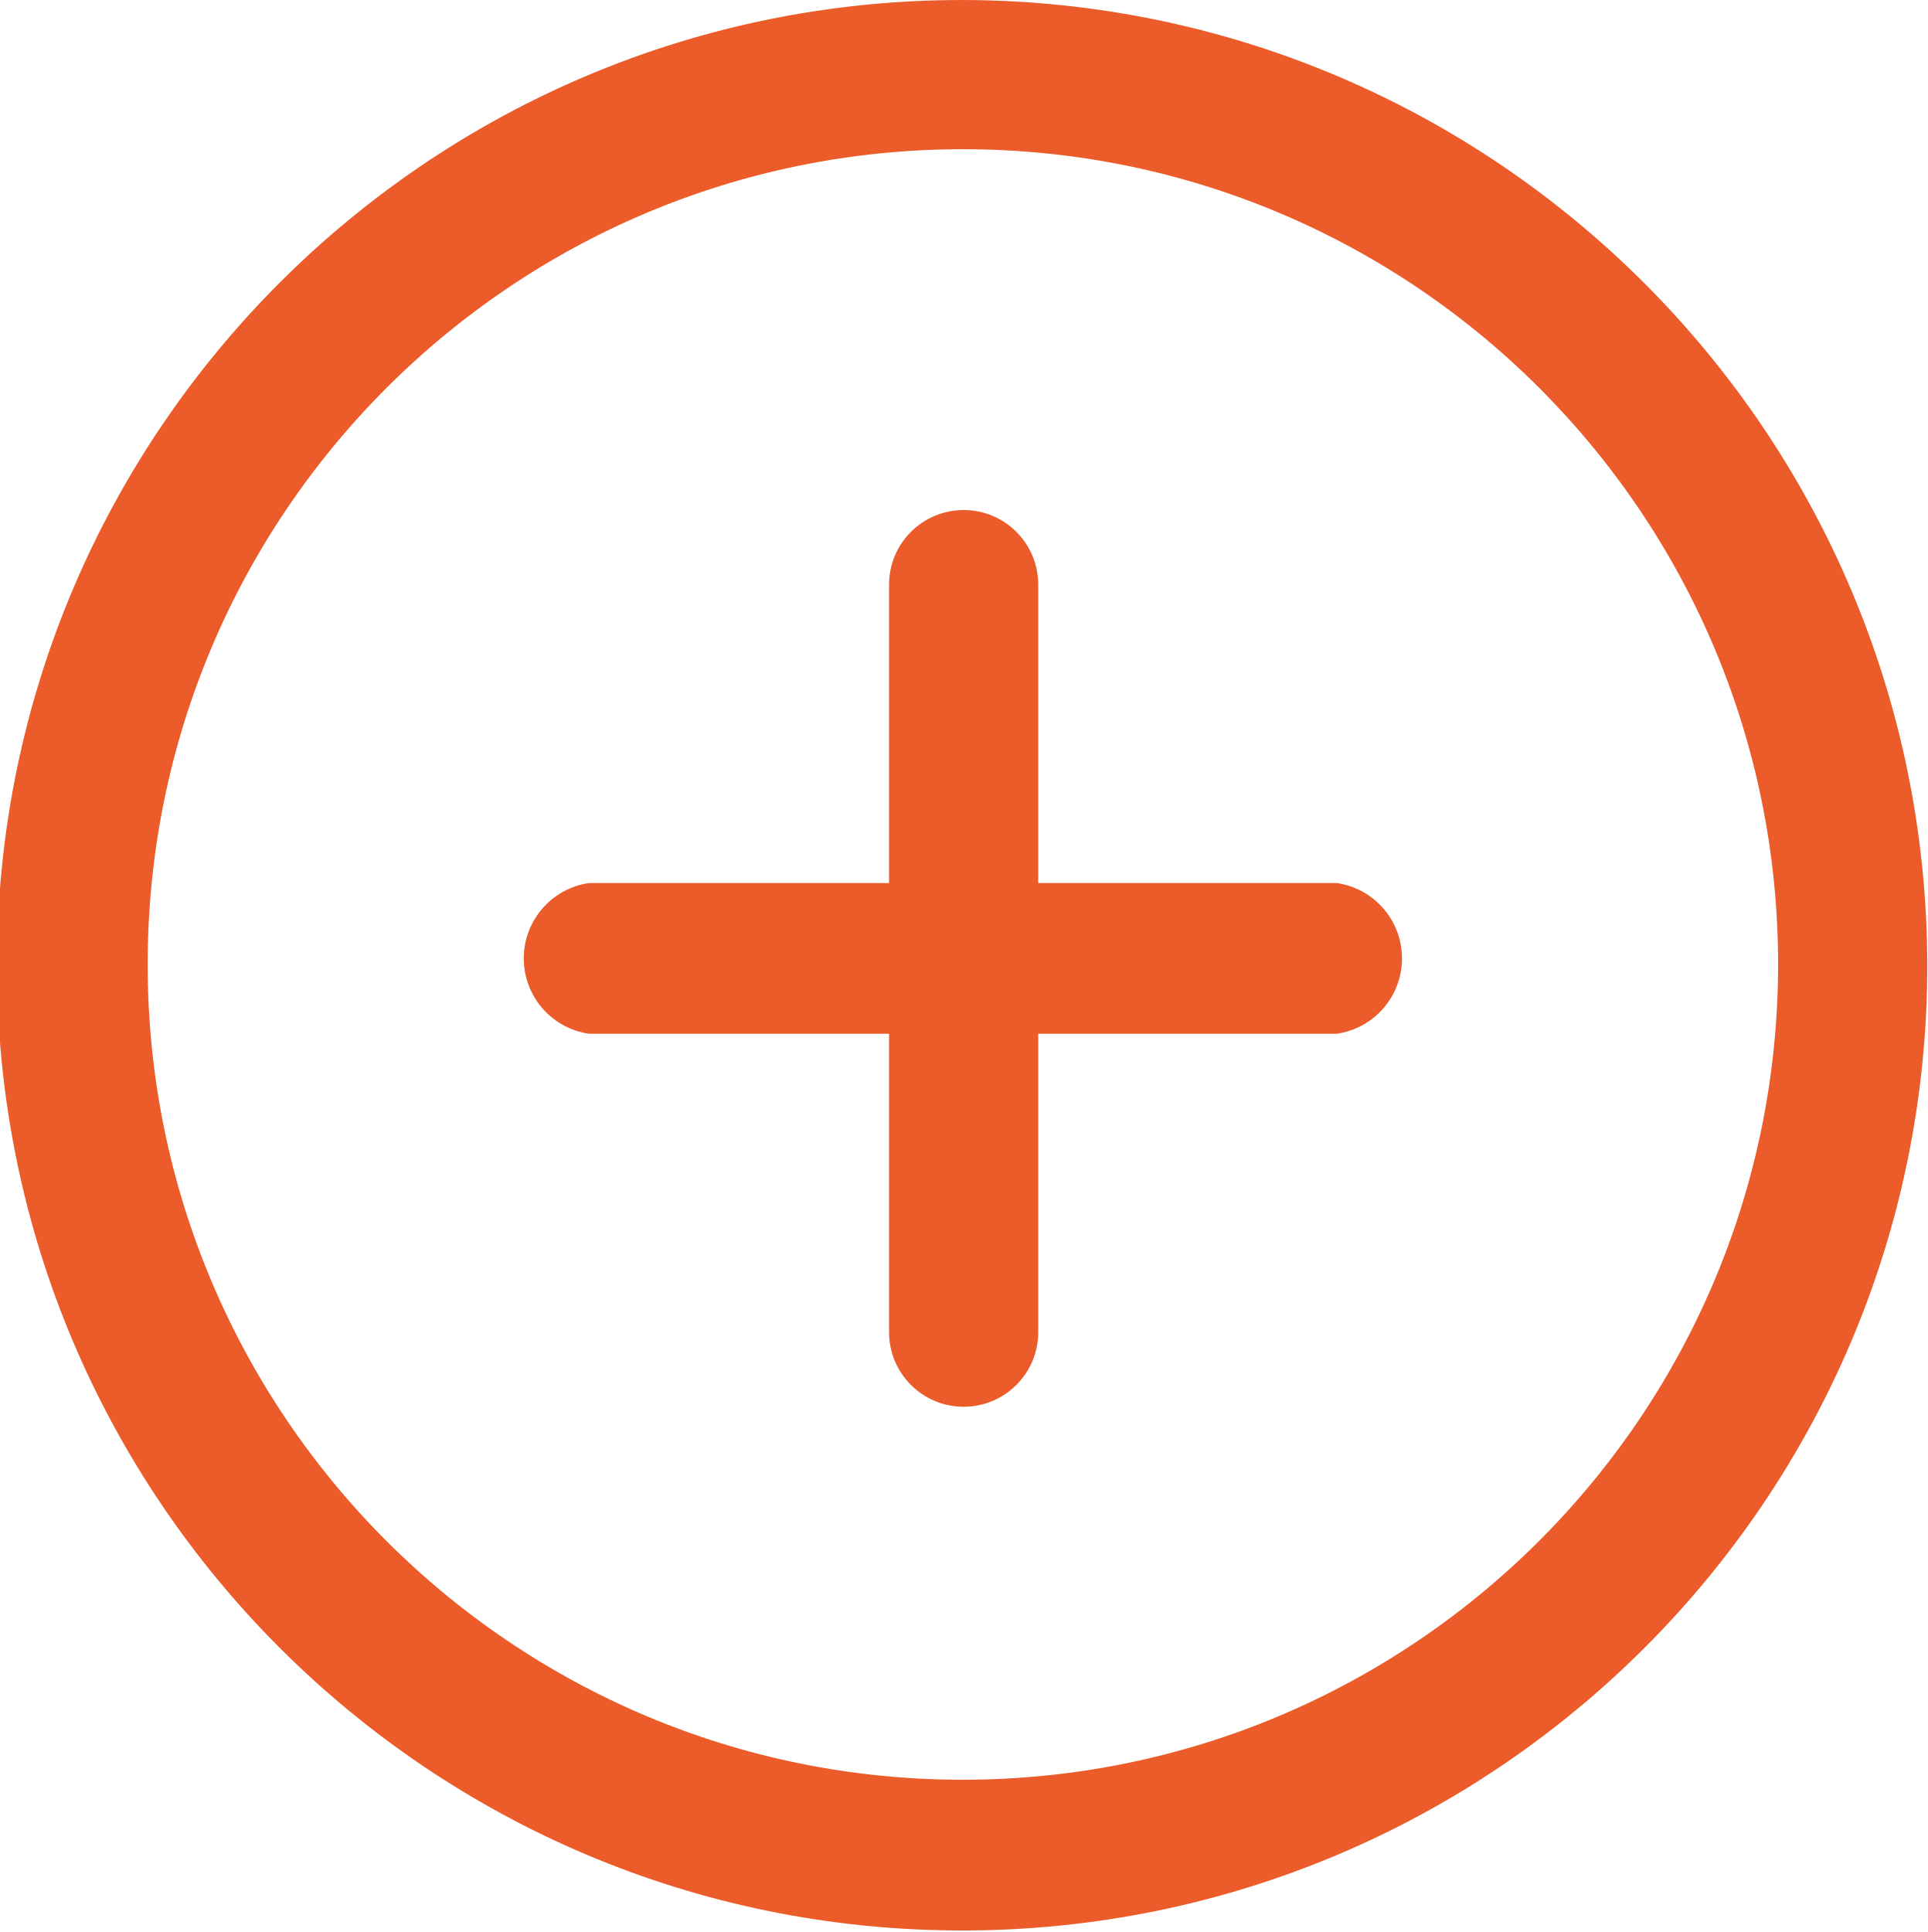
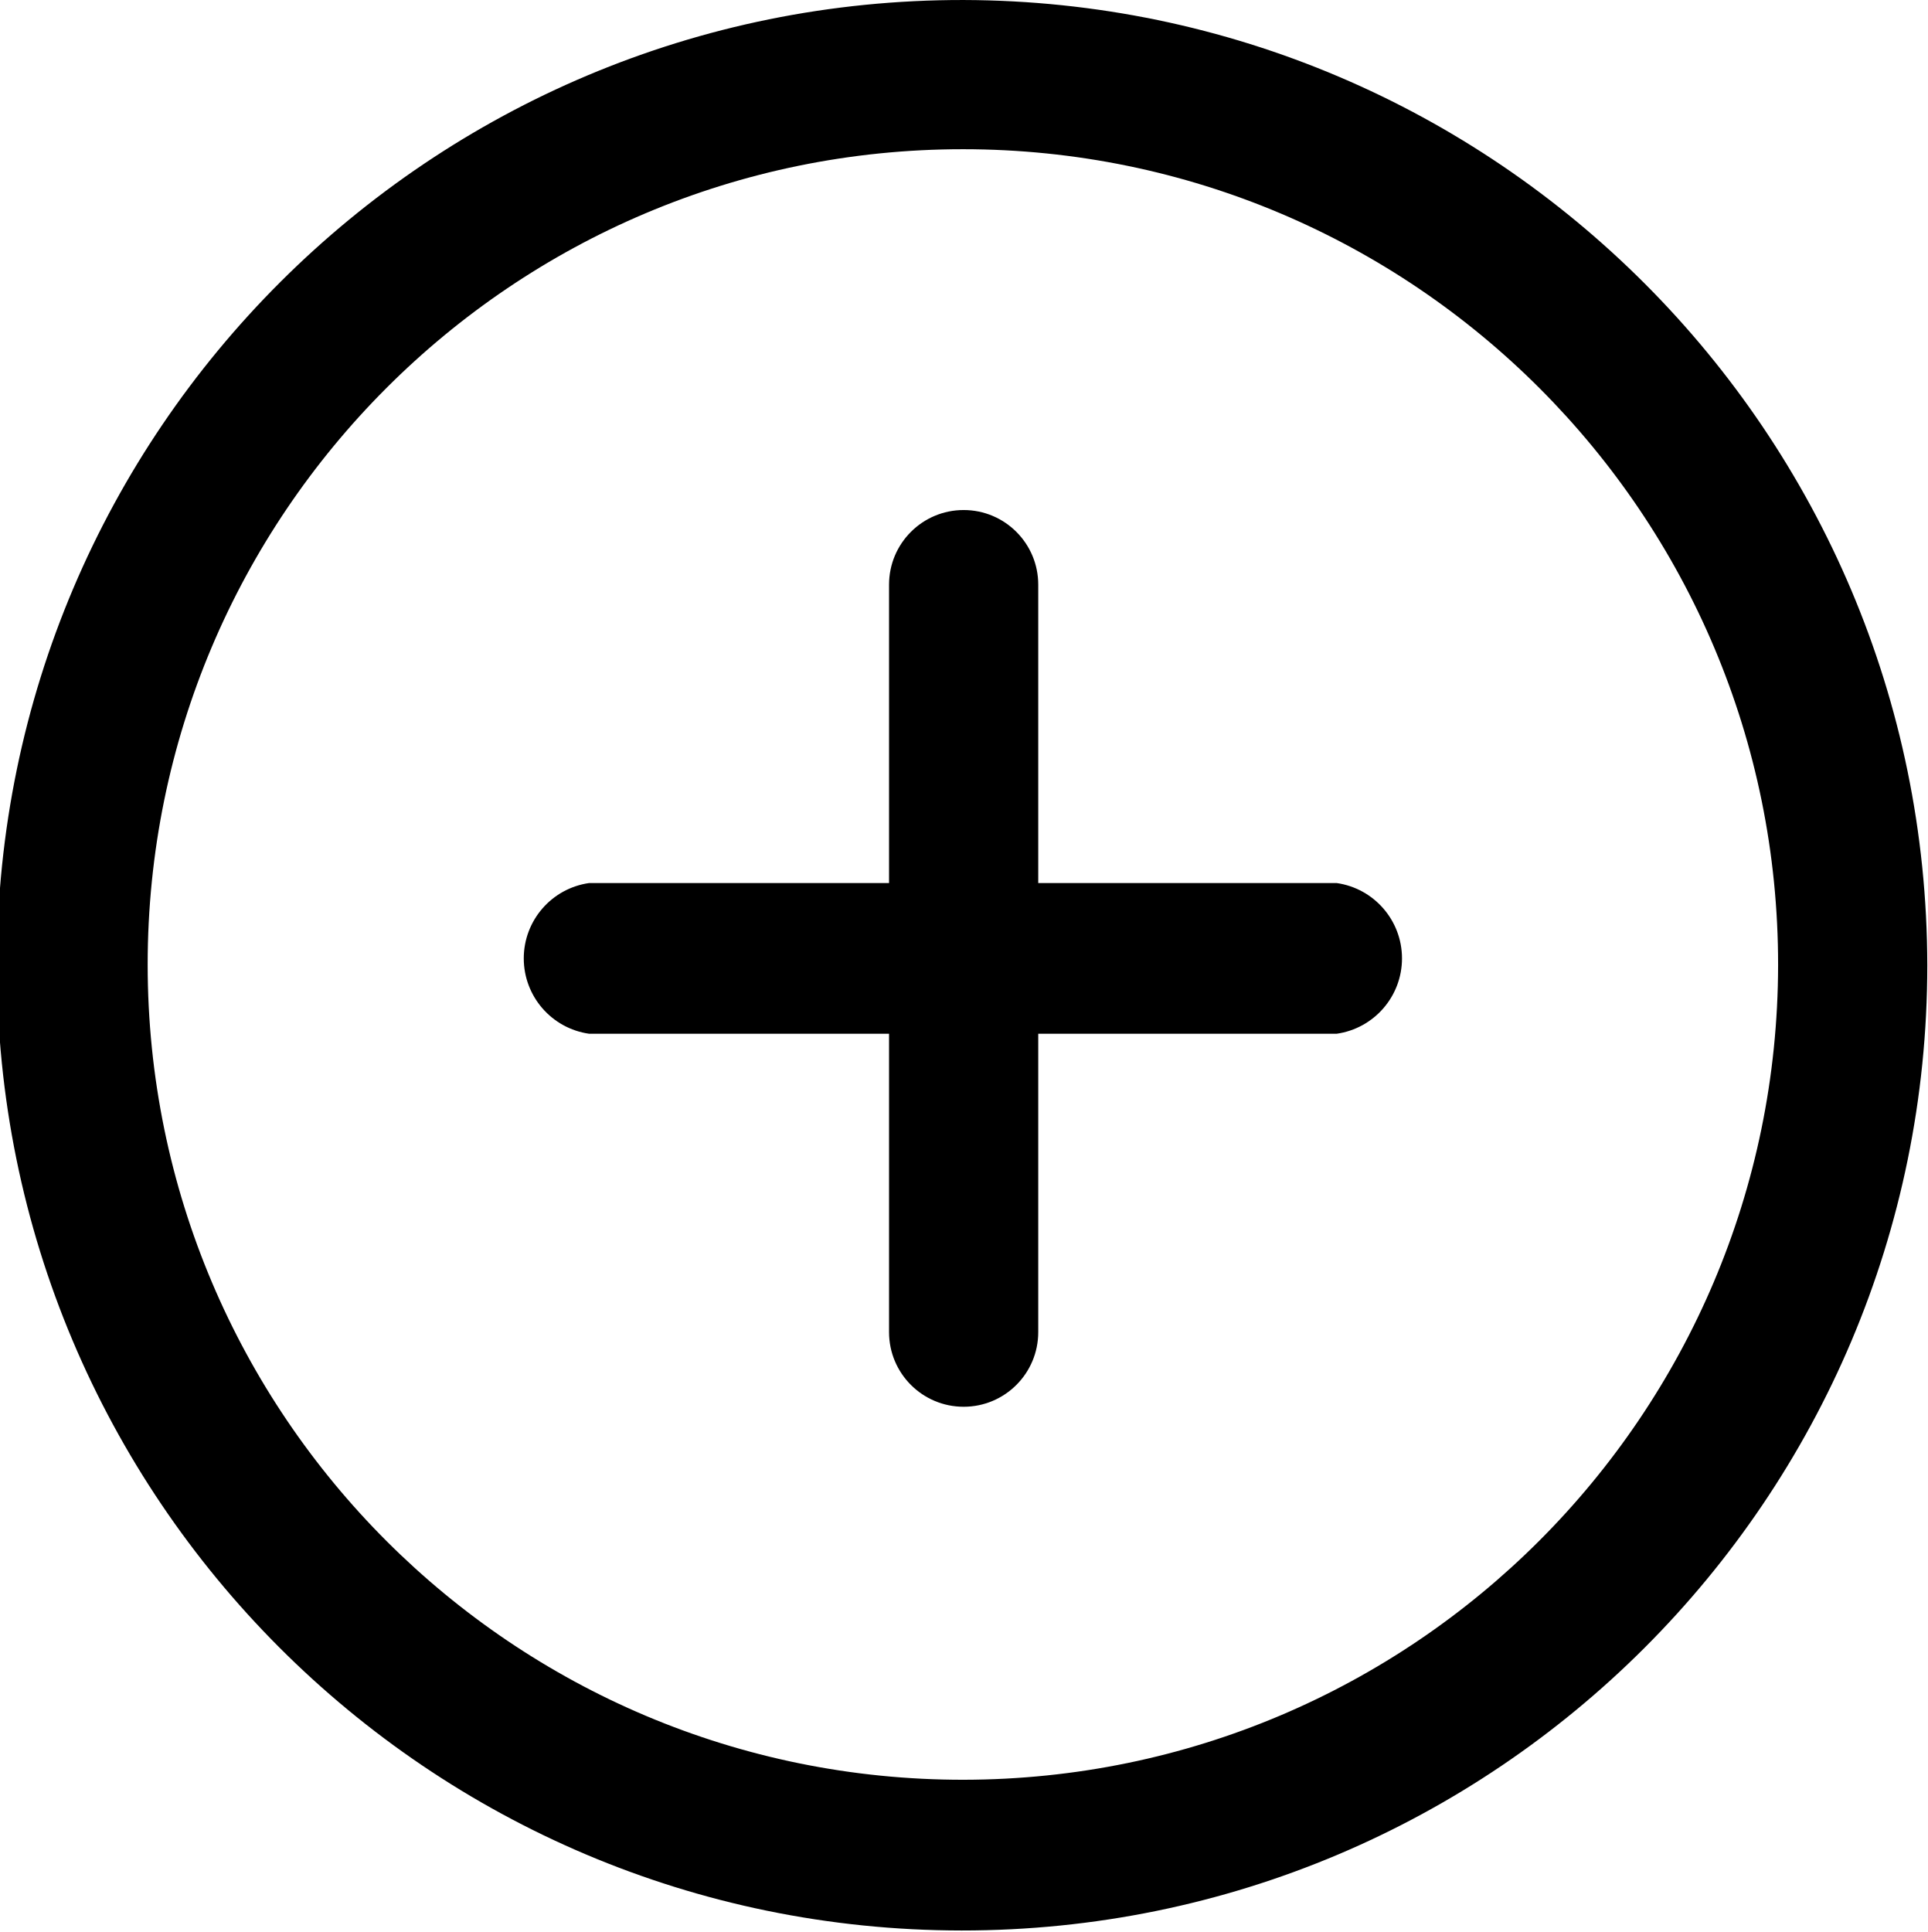
<svg xmlns="http://www.w3.org/2000/svg" width="12.66" height="12.69" viewBox="0 0 12.66 12.69">
-   <defs>
-     <style>
-       .cls-1 {
-         fill: #ec5c2a;
-         fill-rule: evenodd;
-       }
-     </style>
-   </defs>
-   <path id="plus" class="cls-1" d="M1079.11,1113.19a6.34,6.34,0,1,0,6.33,6.34A6.348,6.348,0,0,0,1079.11,1113.19Zm0,11.69a5.355,5.355,0,1,1,5.35-5.35A5.358,5.358,0,0,1,1079.11,1124.88Zm2.45-5.89h-1.96v-1.96a0.49,0.49,0,0,0-.98,0v1.96h-1.97a0.5,0.5,0,0,0,0,.99h1.97v1.96a0.49,0.49,0,0,0,.98,0v-1.96h1.96A0.5,0.5,0,0,0,1081.56,1118.99Z" transform="translate(-1072.78 -1113.19)" />
+   <path d="M1079.11,1113.19a6.34,6.34,0,1,0,6.33,6.34A6.348,6.348,0,0,0,1079.11,1113.19Zm0,11.69a5.355,5.355,0,1,1,5.35-5.35A5.358,5.358,0,0,1,1079.11,1124.88Zm2.45-5.89h-1.96v-1.96a0.49,0.49,0,0,0-.98,0v1.96h-1.97a0.5,0.5,0,0,0,0,.99h1.97v1.96a0.49,0.49,0,0,0,.98,0v-1.96h1.96A0.5,0.5,0,0,0,1081.56,1118.99Z" transform="translate(-1072.78 -1113.19)" />
</svg>
